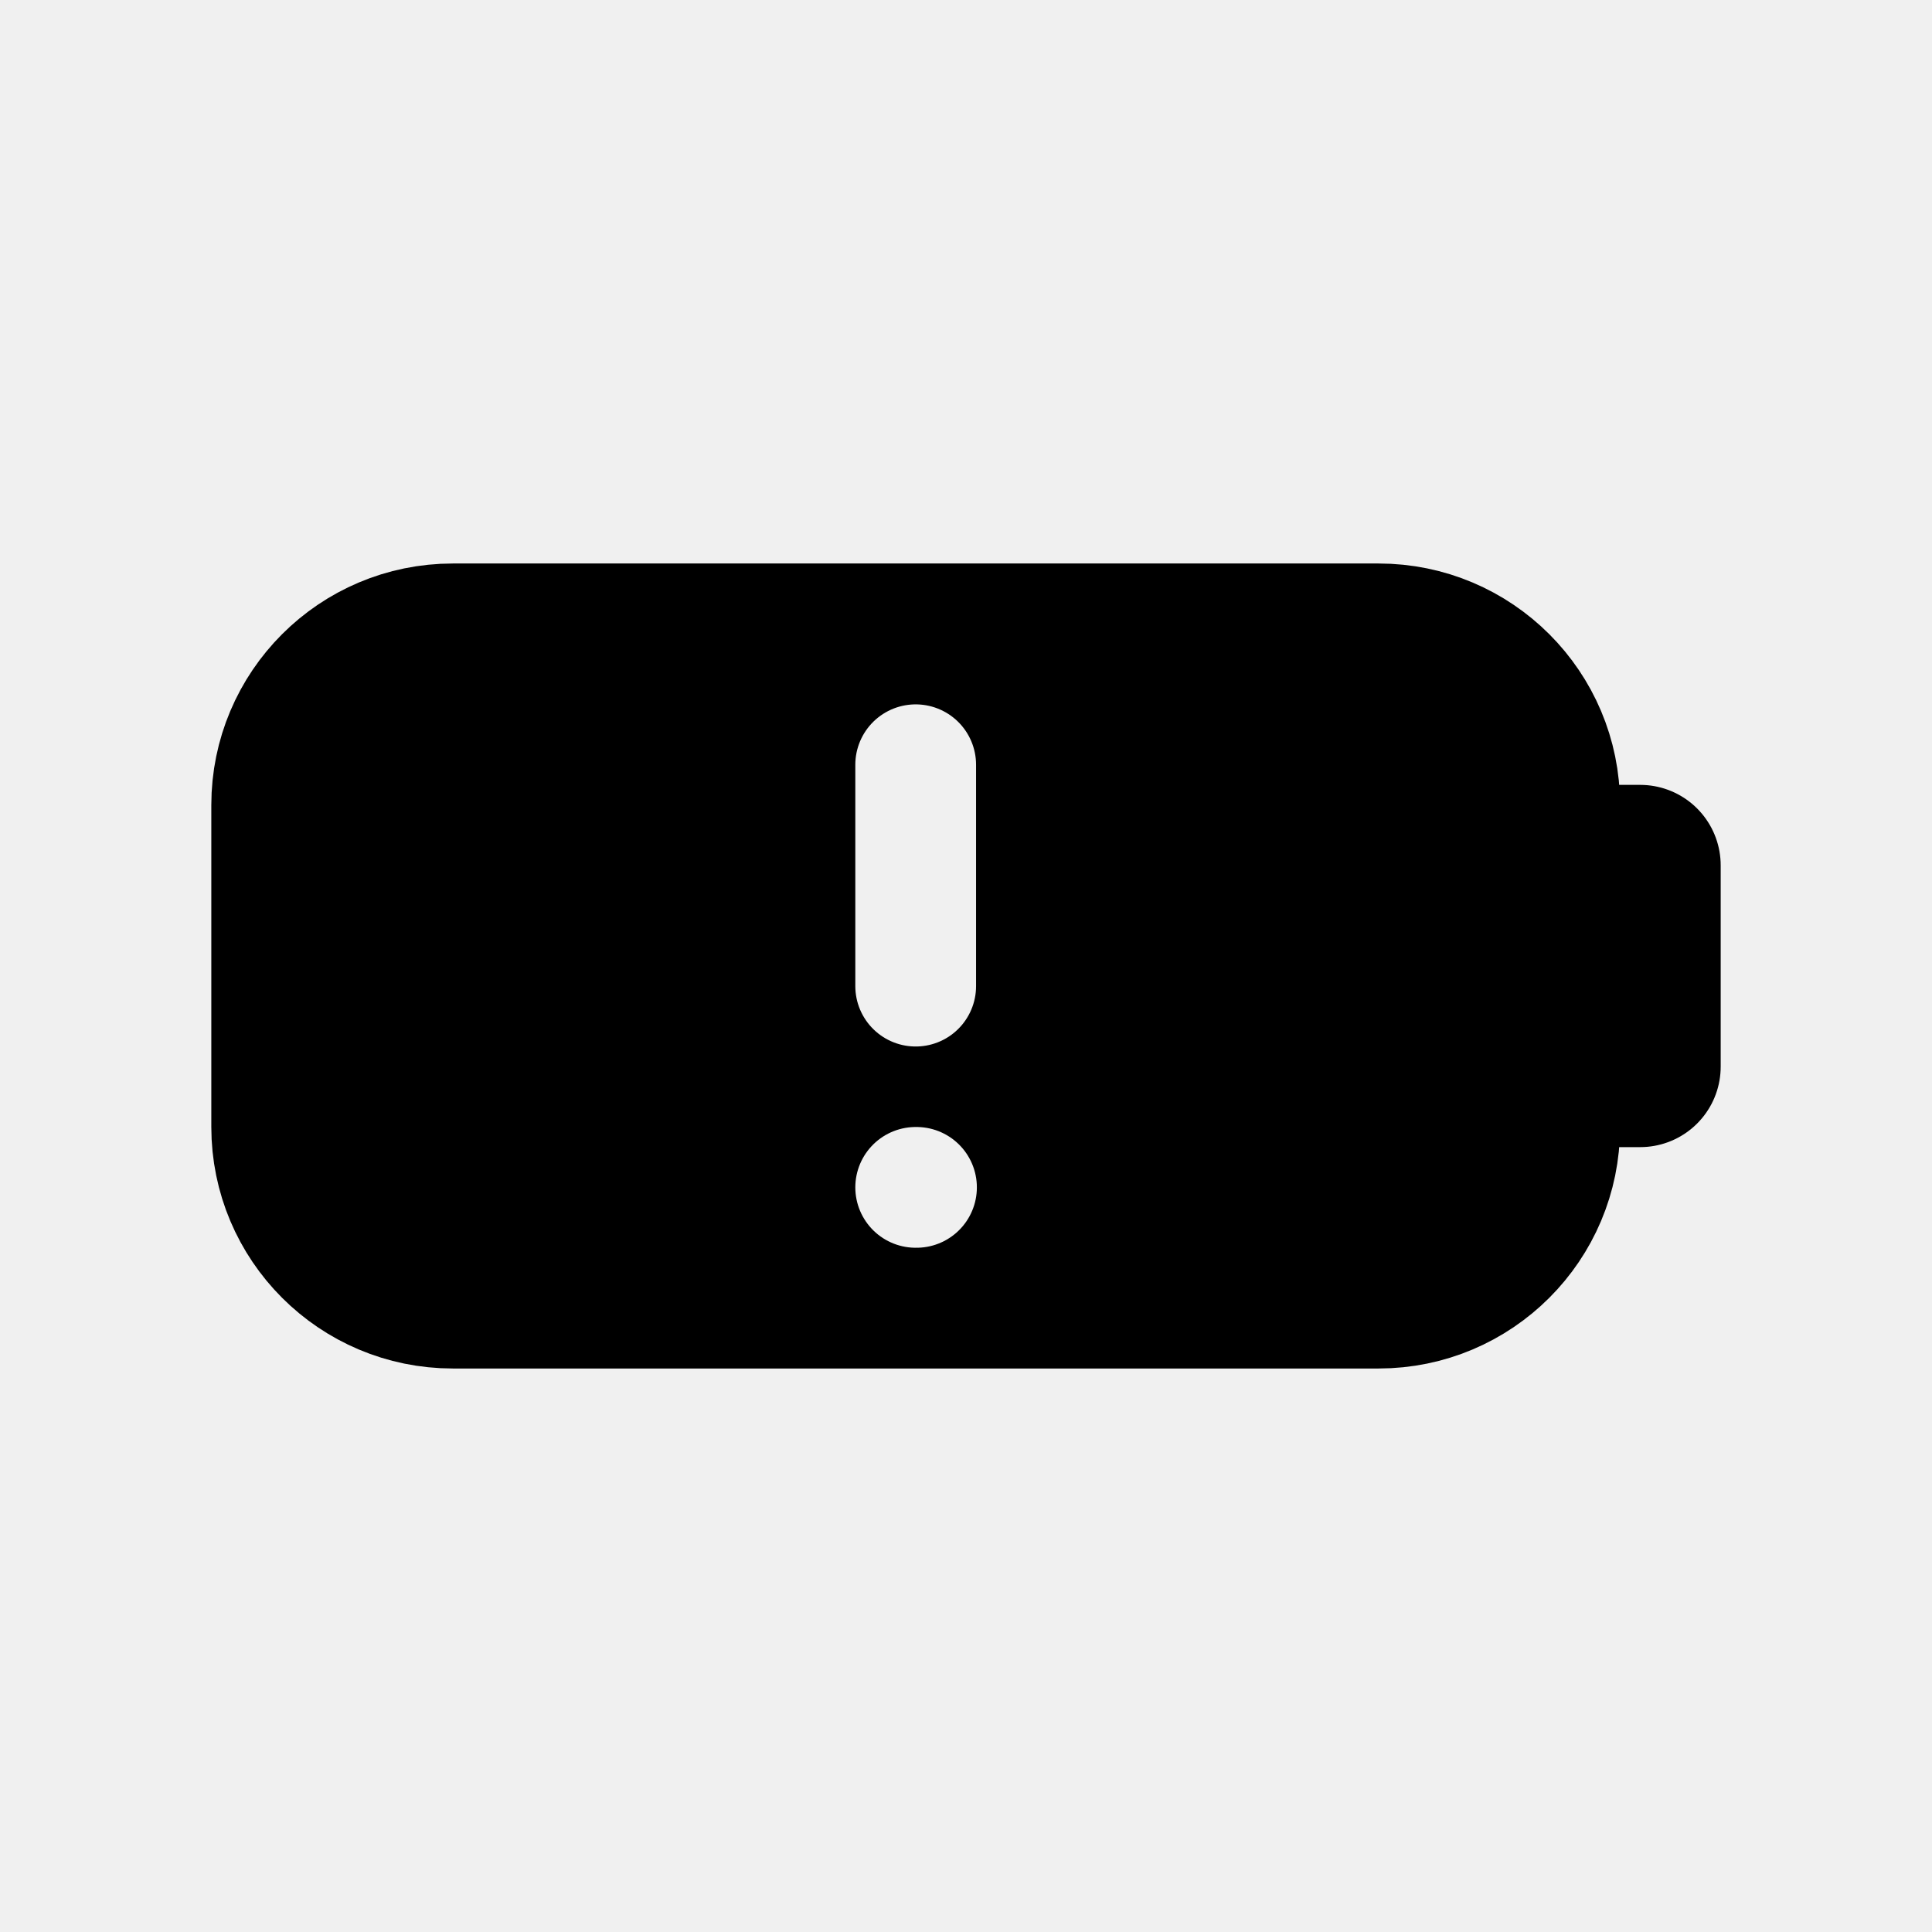
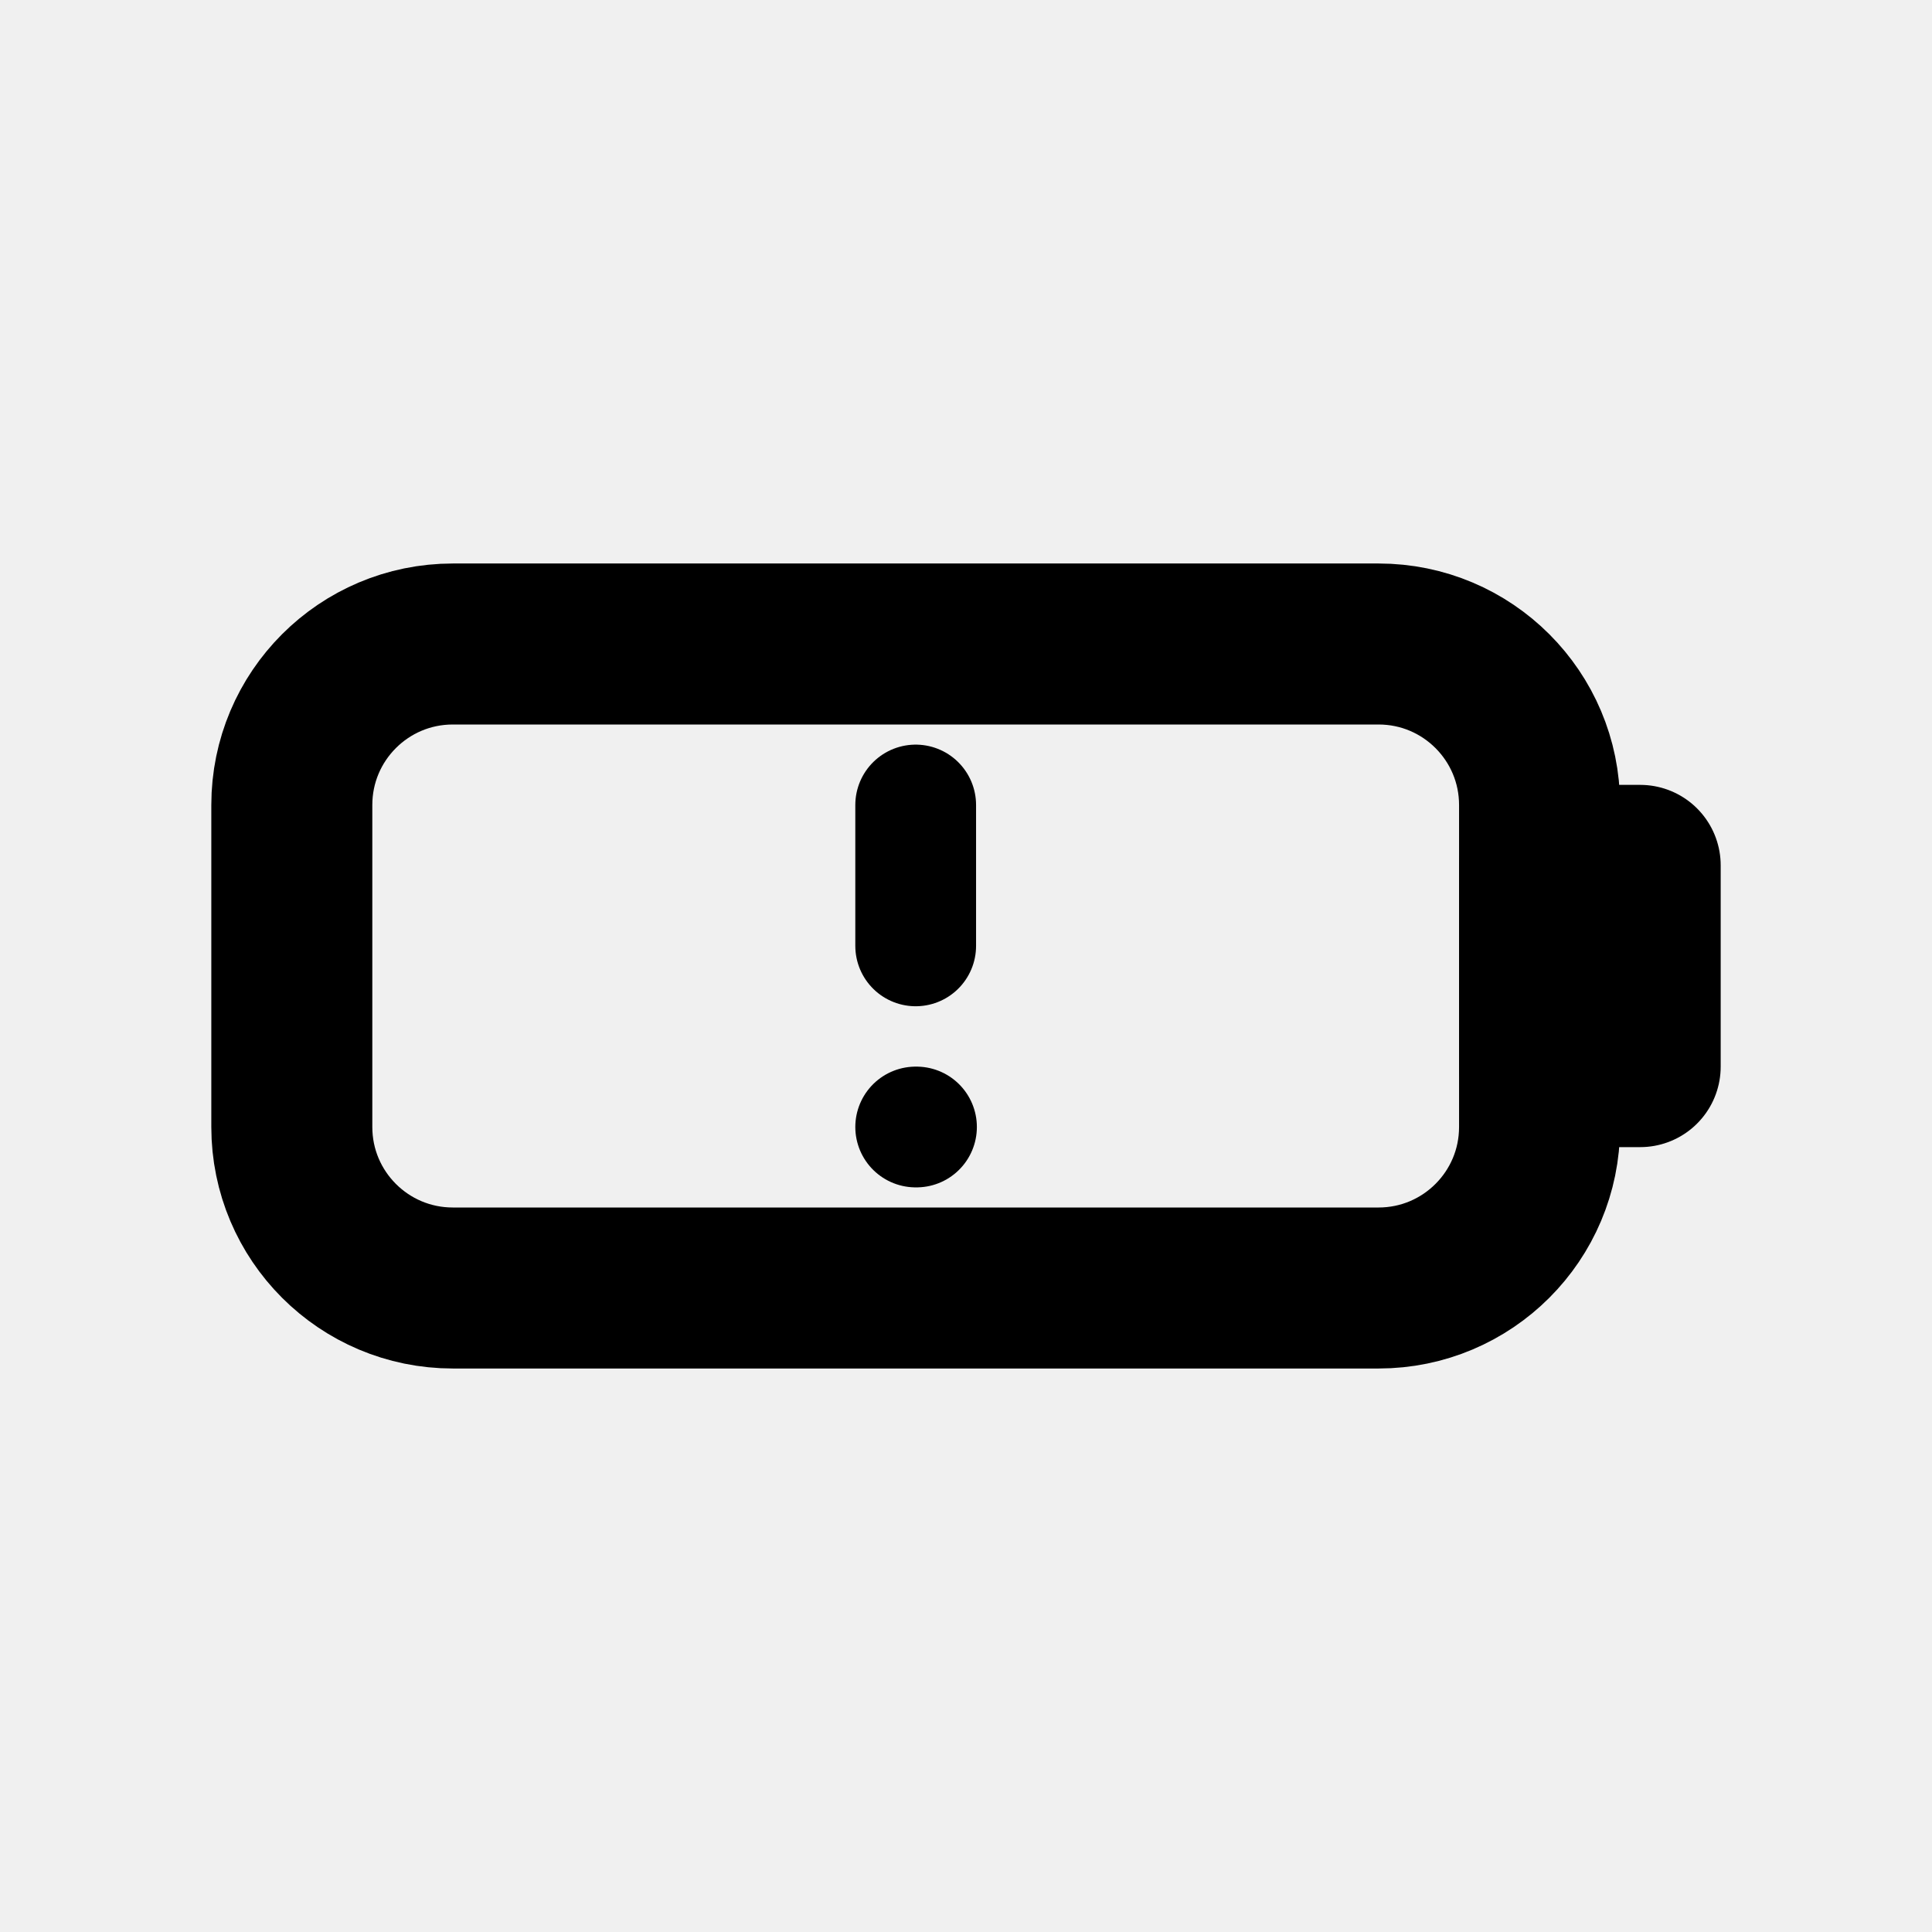
<svg xmlns="http://www.w3.org/2000/svg" width="24" height="24" viewBox="0 0 24 24" fill="none" stroke="currentColor" stroke-width="2" stroke-linecap="round" stroke-linejoin="round">
-   <defs>
-     <mask id="alerta" maskUnits="userSpaceOnUse" x="0" y="0" width="24" height="24">
-       <rect width="24" height="24" fill="white" stroke="none" />
-       <path d="M11.375 9.5v2.75" stroke="black" stroke-width="1.5" />
-       <path d="M11.375 14.75h.01" stroke="black" stroke-width="1.5" />
-     </mask>
-   </defs>
-   <rect x="3.625" y="8" width="15.5" height="8" rx="2" fill="currentColor" mask="url(#alerta)" />
+   <rect x="3.625" y="8" width="15.5" height="8" rx="2" />
  <path d="M19.125 10.75h1.25v2.5h-1.25z" fill="currentColor" />
+   <path d="M11.375 10v1.75" stroke-width="1.5" />
+   <path d="M11.375 14h.01" stroke-width="1.5" />
</svg>
